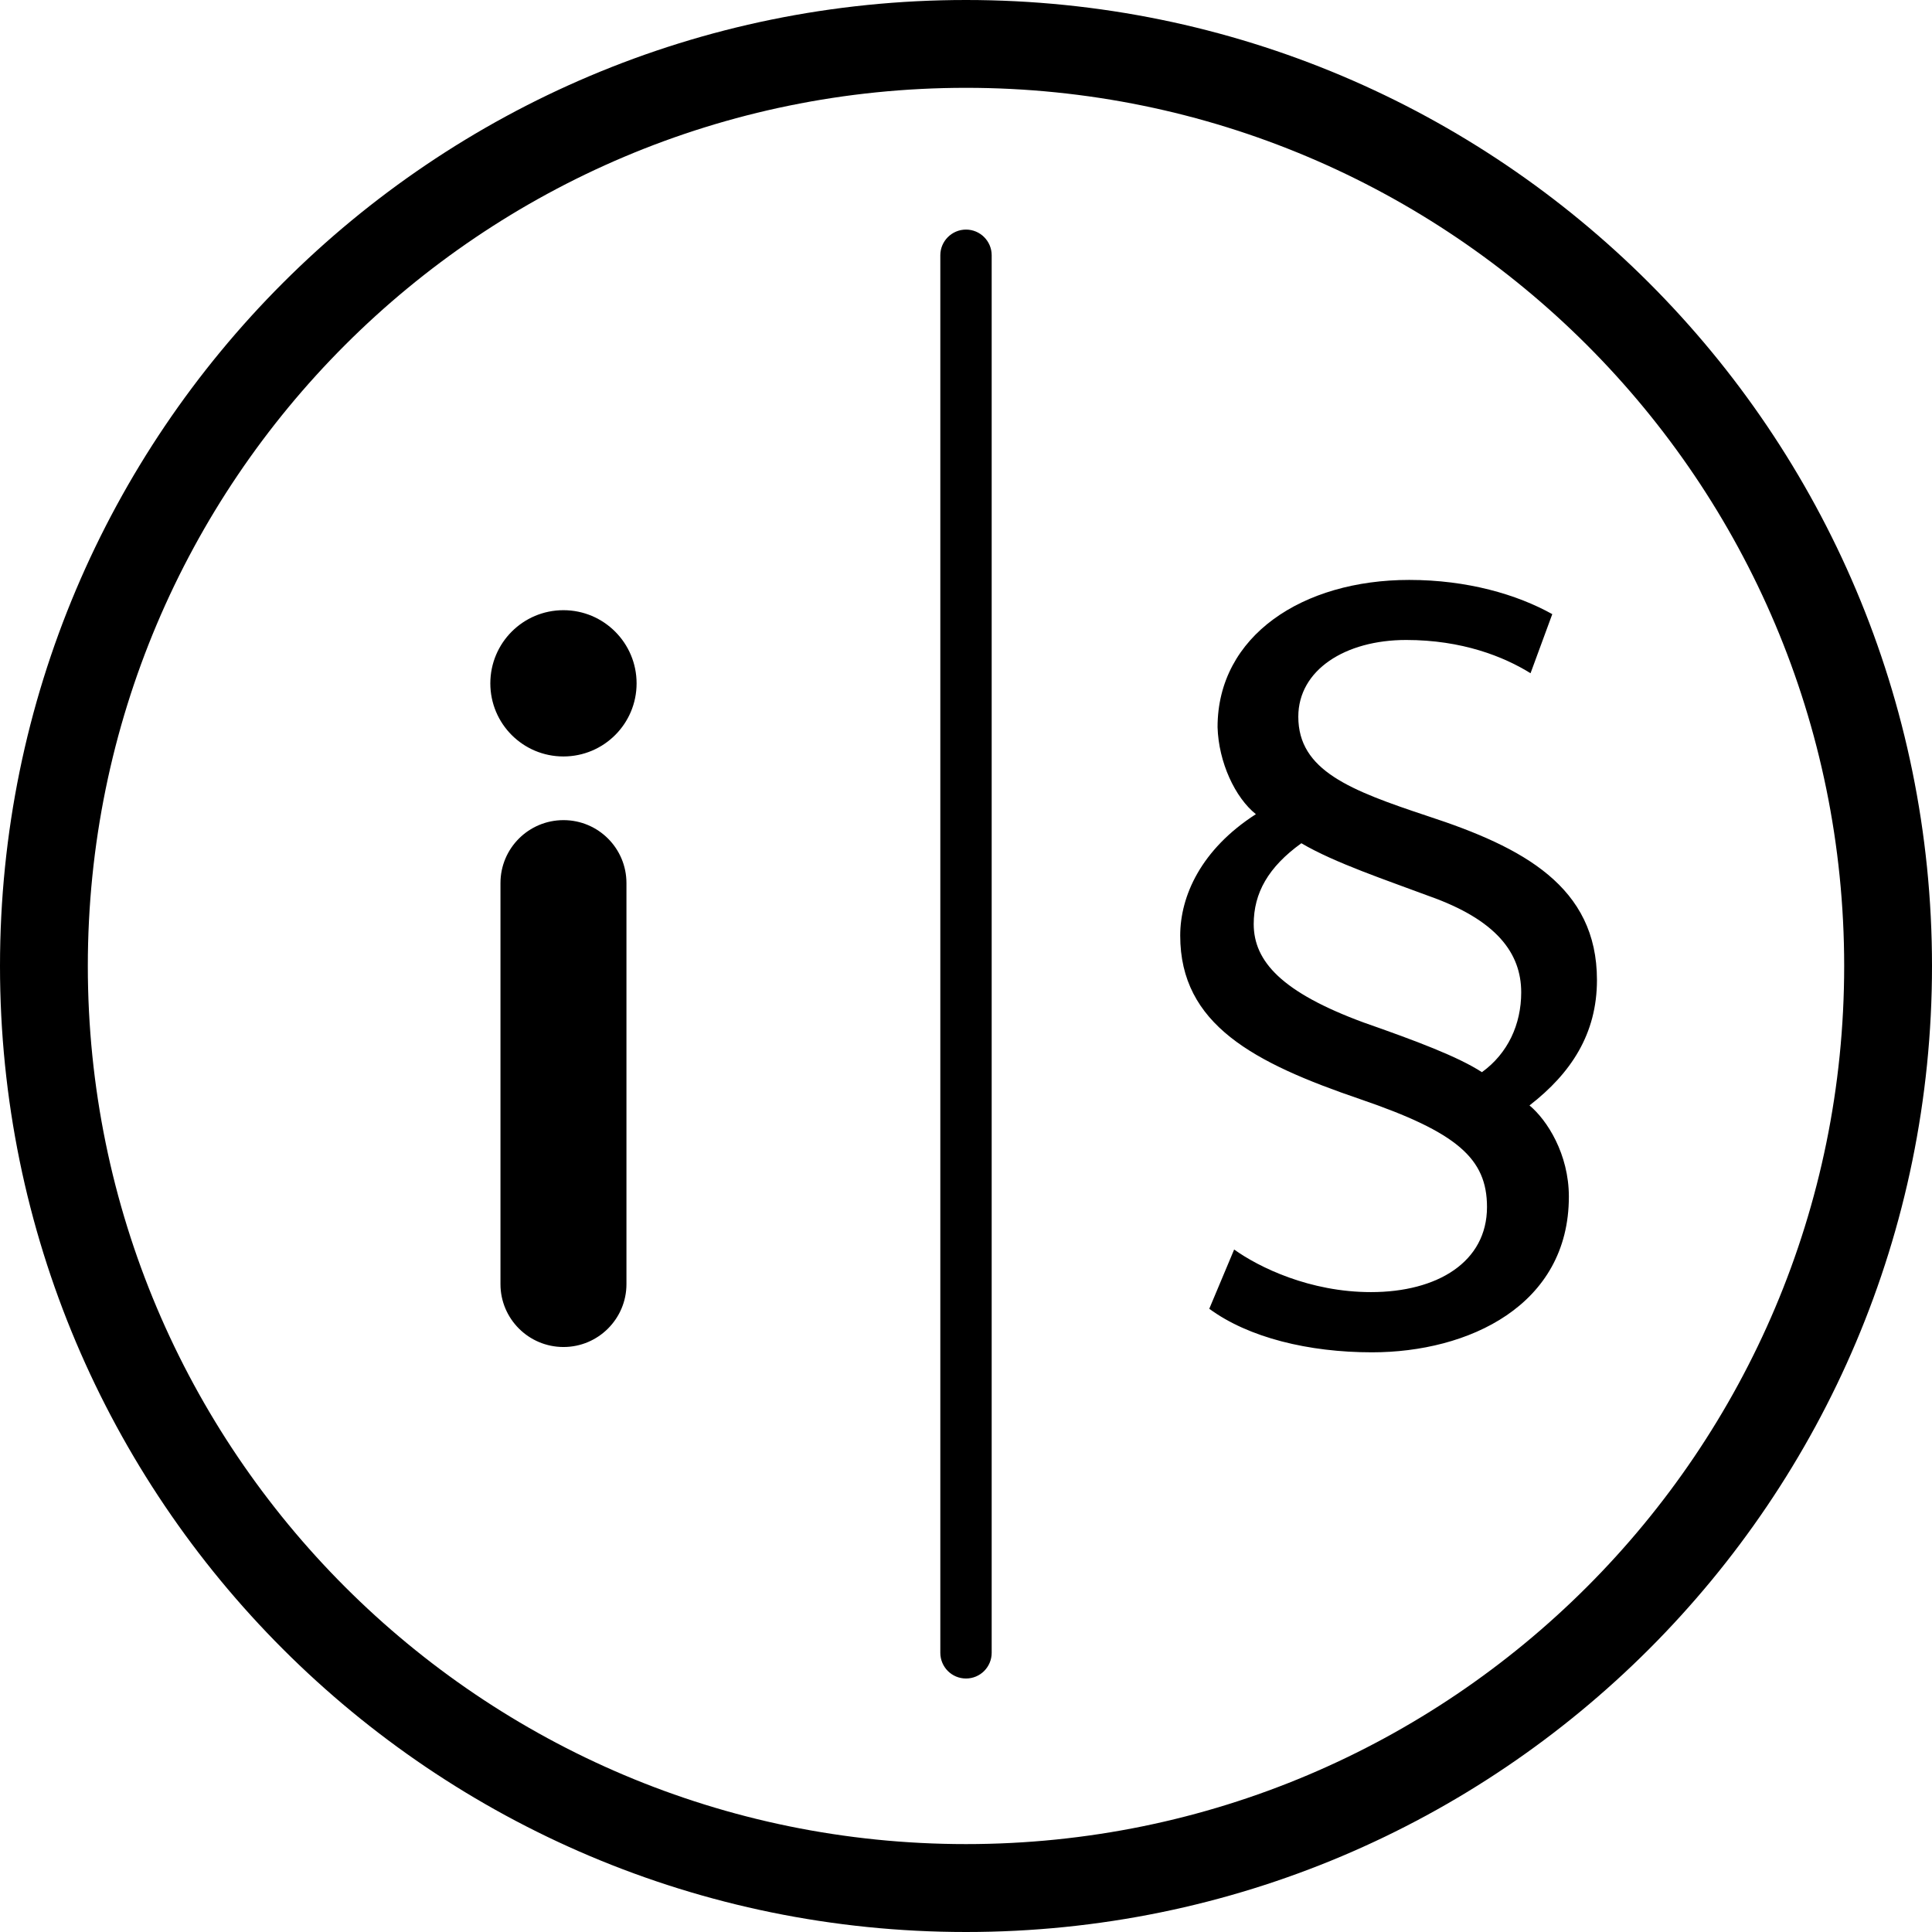
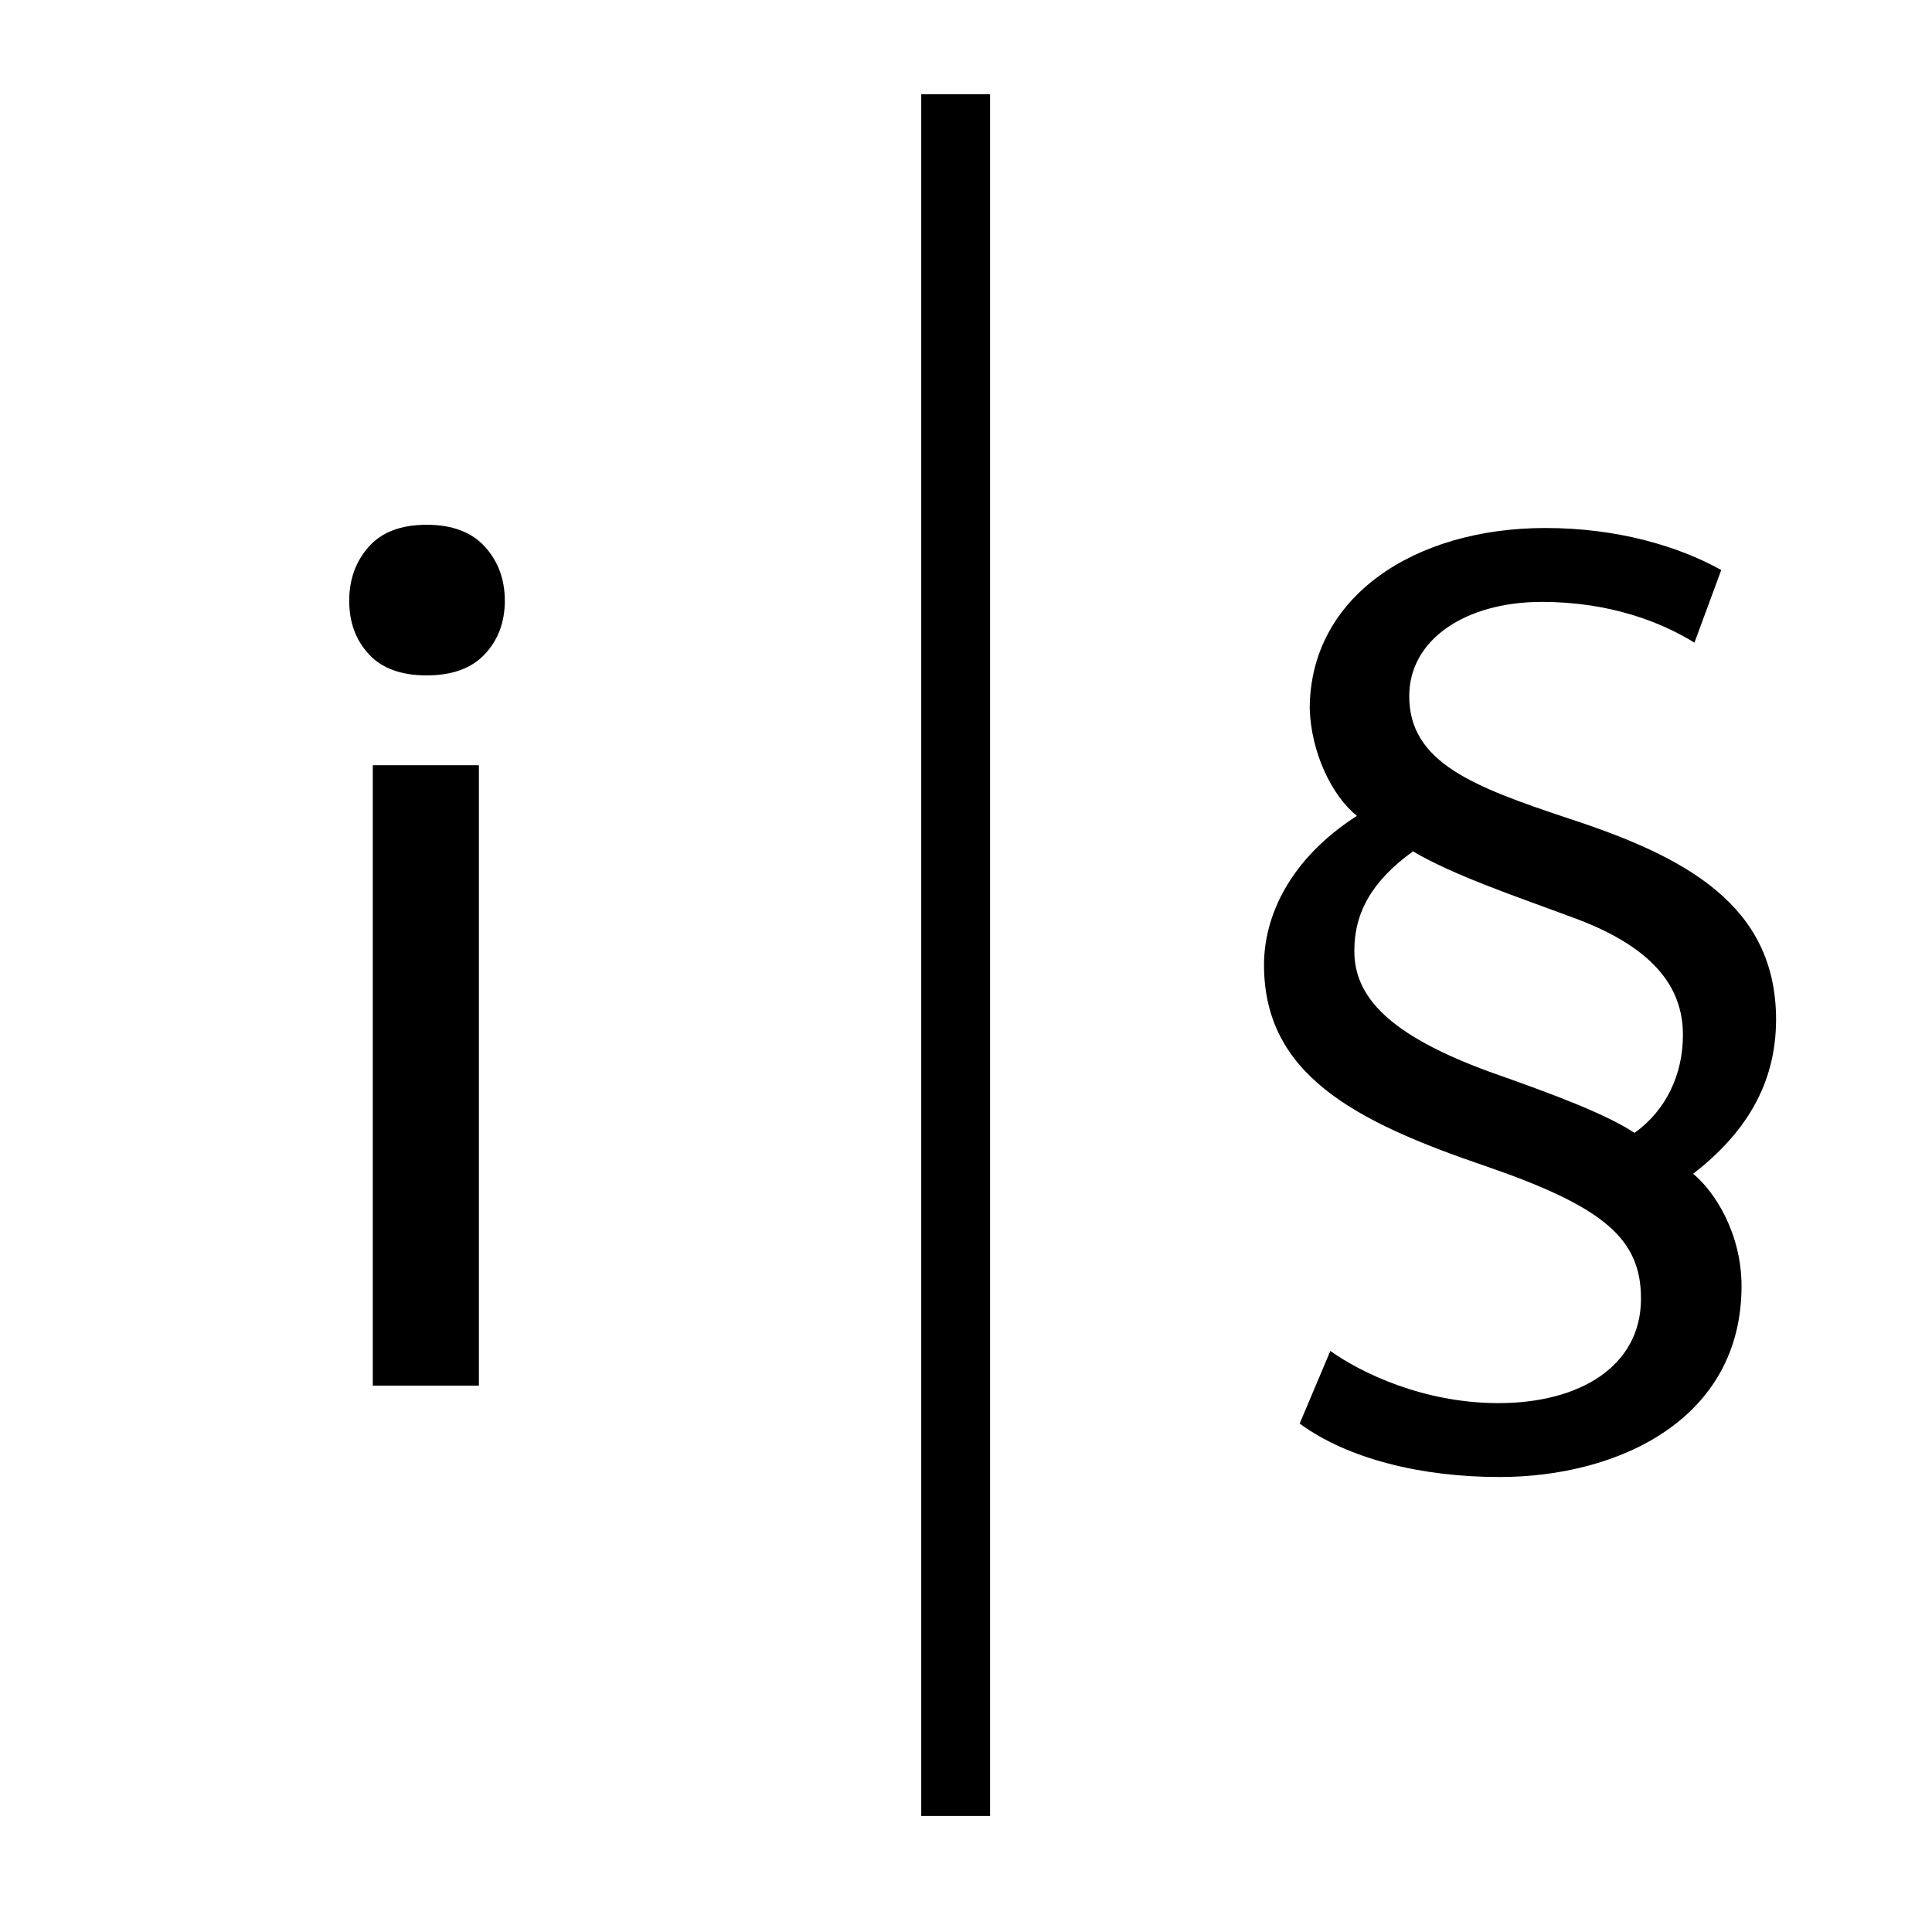
- <svg xmlns="http://www.w3.org/2000/svg" version="1.1" id="Ebene_1" x="0px" y="0px" width="24px" height="24px" viewBox="0 244 24 24" enable-background="new 0 244 24 24" xml:space="preserve">
-   <path d="M12,245.091c6.024,0,10.909,4.884,10.909,10.909c0,6.024-4.885,10.908-10.909,10.908c-6.025,0-10.909-4.884-10.909-10.908  C1.091,249.975,5.975,245.091,12,245.091 M12,244c-6.628,0-12,5.372-12,12s5.372,12,12,12s12-5.372,12-12S18.628,244,12,244z   M19.013,252.363c-0.334-0.207-0.85-0.413-1.545-0.413c-0.759,0-1.34,0.374-1.34,0.953c0,0.67,0.645,0.915,1.611,1.236  c1.184,0.387,2.099,0.876,2.099,2.035c0,0.67-0.323,1.159-0.838,1.558c0.219,0.182,0.489,0.605,0.489,1.133  c0,1.354-1.249,1.934-2.446,1.934c-0.786,0-1.533-0.182-2.021-0.541l0.309-0.736c0.309,0.221,0.939,0.529,1.7,0.529  c0.823,0,1.441-0.373,1.441-1.057c0-0.604-0.373-0.928-1.57-1.338c-1.327-0.453-2.241-0.928-2.241-2.034  c0-0.49,0.258-1.07,0.94-1.508c-0.258-0.206-0.463-0.644-0.476-1.081c0-1.135,1.056-1.829,2.381-1.829  c0.722,0,1.34,0.181,1.777,0.425L19.013,252.363z M16.94,256.702c0.656,0.23,1.172,0.424,1.469,0.617  c0.321-0.232,0.488-0.592,0.488-0.991c0-0.49-0.309-0.901-1.146-1.197c-0.515-0.193-1.172-0.412-1.585-0.656  c-0.411,0.296-0.592,0.618-0.592,1.005C15.575,255.943,15.924,256.328,16.94,256.702z M12.319,264.531v-17.36  c0-0.176-0.143-0.319-0.319-0.319s-0.319,0.144-0.319,0.319v17.36c0,0.178,0.143,0.32,0.319,0.32S12.319,264.709,12.319,264.531z   M7,260.733c-0.433,0-0.783-0.351-0.783-0.781v-4.982c0-0.433,0.351-0.782,0.783-0.782c0.432,0,0.782,0.35,0.782,0.782v4.982  C7.782,260.382,7.432,260.733,7,260.733z M6.999,251.58c-0.502,0-0.908,0.407-0.908,0.909s0.406,0.908,0.908,0.908  s0.909-0.406,0.909-0.908S7.501,251.58,6.999,251.58z" />
+ <svg xmlns="http://www.w3.org/2000/svg" version="1.1" id="Ebene_1" x="0px" y="0px" width="24px" height="24px" viewBox="0 0 24 24" enable-background="new 0 0 24 24" xml:space="preserve">
+   <path d="M6.024,6.792c0.165,0.182,0.247,0.406,0.247,0.671S6.188,7.949,6.024,8.125C5.859,8.302,5.618,8.39,5.3,8.39  c-0.318,0-0.558-0.088-0.72-0.265C4.418,7.949,4.338,7.728,4.338,7.463s0.081-0.489,0.243-0.671C4.742,6.61,4.982,6.519,5.3,6.519  C5.618,6.519,5.859,6.61,6.024,6.792z M4.631,17.213h1.318V9.506H4.631V17.213z M21.033,14.581c0.27,0.222,0.601,0.744,0.601,1.394  c0,1.66-1.534,2.373-3.006,2.373c-0.965,0-1.883-0.223-2.483-0.664l0.381-0.902c0.379,0.27,1.154,0.648,2.088,0.648  c1.013,0,1.771-0.459,1.771-1.298c0-0.743-0.458-1.139-1.93-1.646c-1.63-0.555-2.753-1.139-2.753-2.5  c0-0.601,0.316-1.313,1.154-1.851c-0.315-0.253-0.569-0.791-0.586-1.329c0-1.392,1.299-2.247,2.928-2.247  c0.887,0,1.646,0.222,2.184,0.522l-0.333,0.902c-0.411-0.253-1.044-0.506-1.897-0.506c-0.935,0-1.646,0.459-1.646,1.171  c0,0.823,0.791,1.123,1.979,1.519c1.455,0.475,2.578,1.076,2.578,2.5C22.061,13.488,21.665,14.091,21.033,14.581z M20.906,12.855  c0-0.602-0.381-1.107-1.408-1.472c-0.633-0.237-1.439-0.506-1.945-0.807c-0.507,0.364-0.729,0.759-0.729,1.234  c-0.002,0.571,0.426,1.044,1.676,1.503c0.809,0.285,1.439,0.521,1.805,0.76C20.7,13.789,20.906,13.346,20.906,12.855z   M11.444,22.559h0.855V1.171h-0.855V22.559z" />
</svg>
